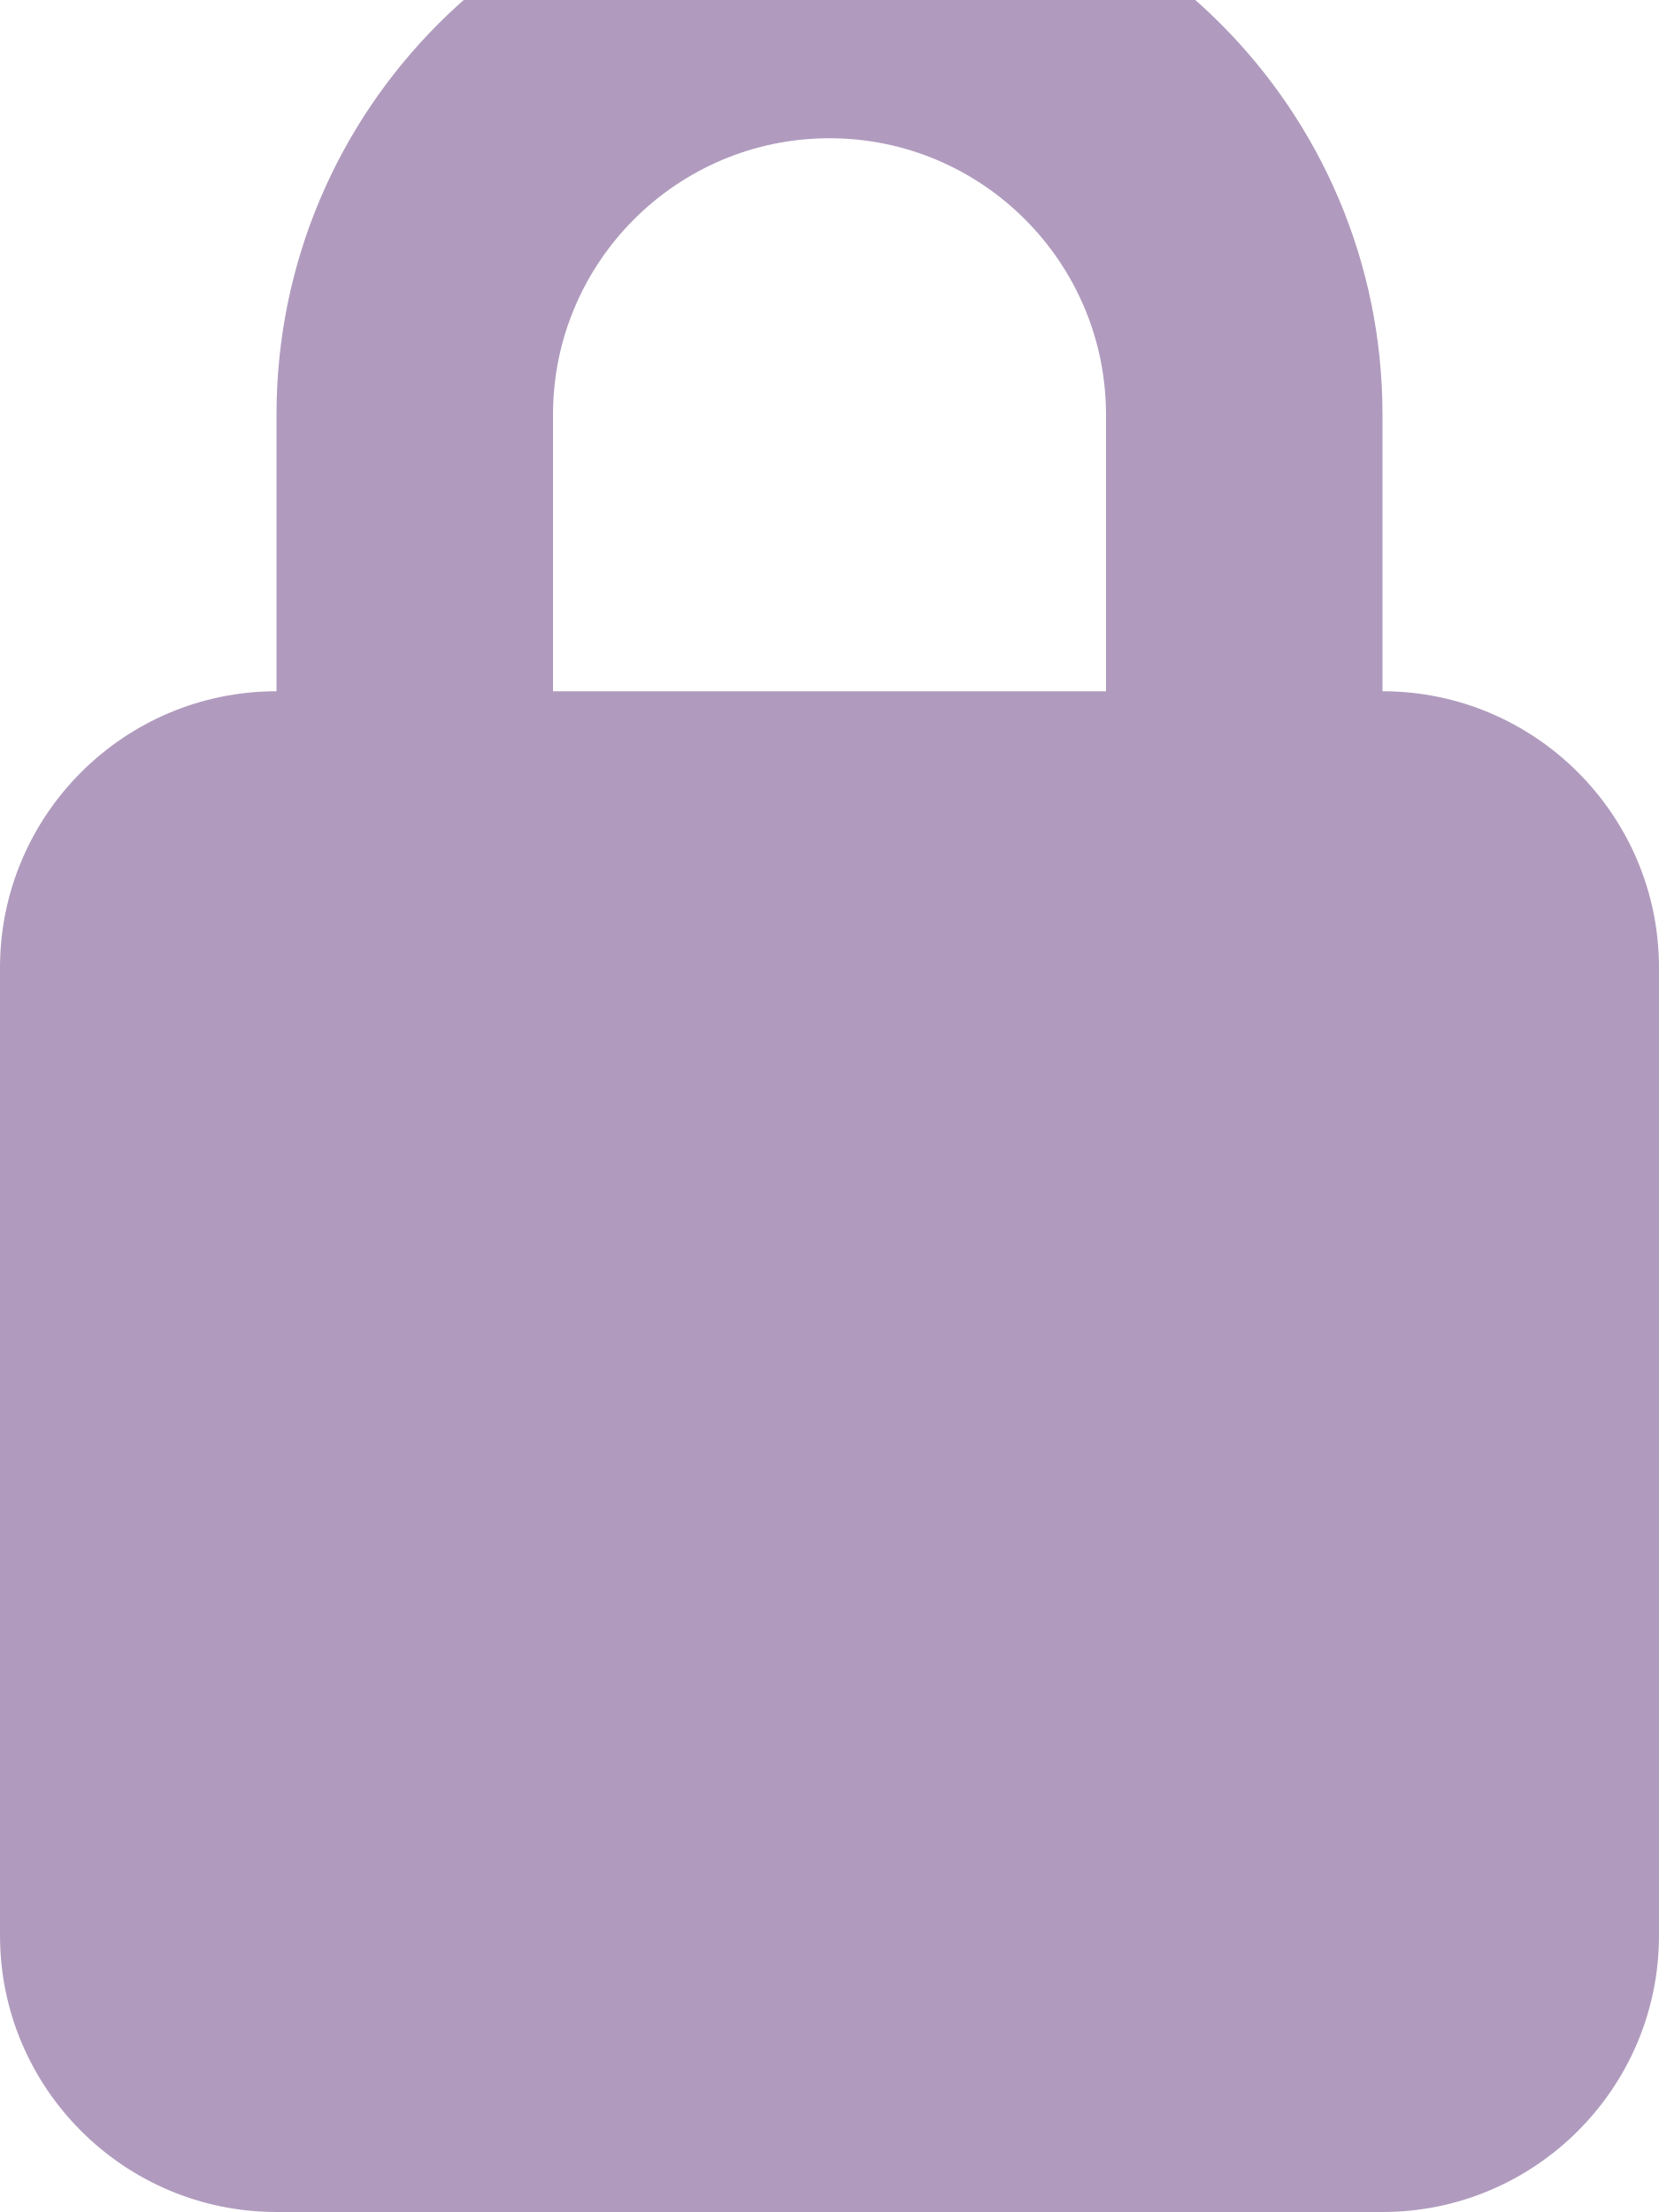
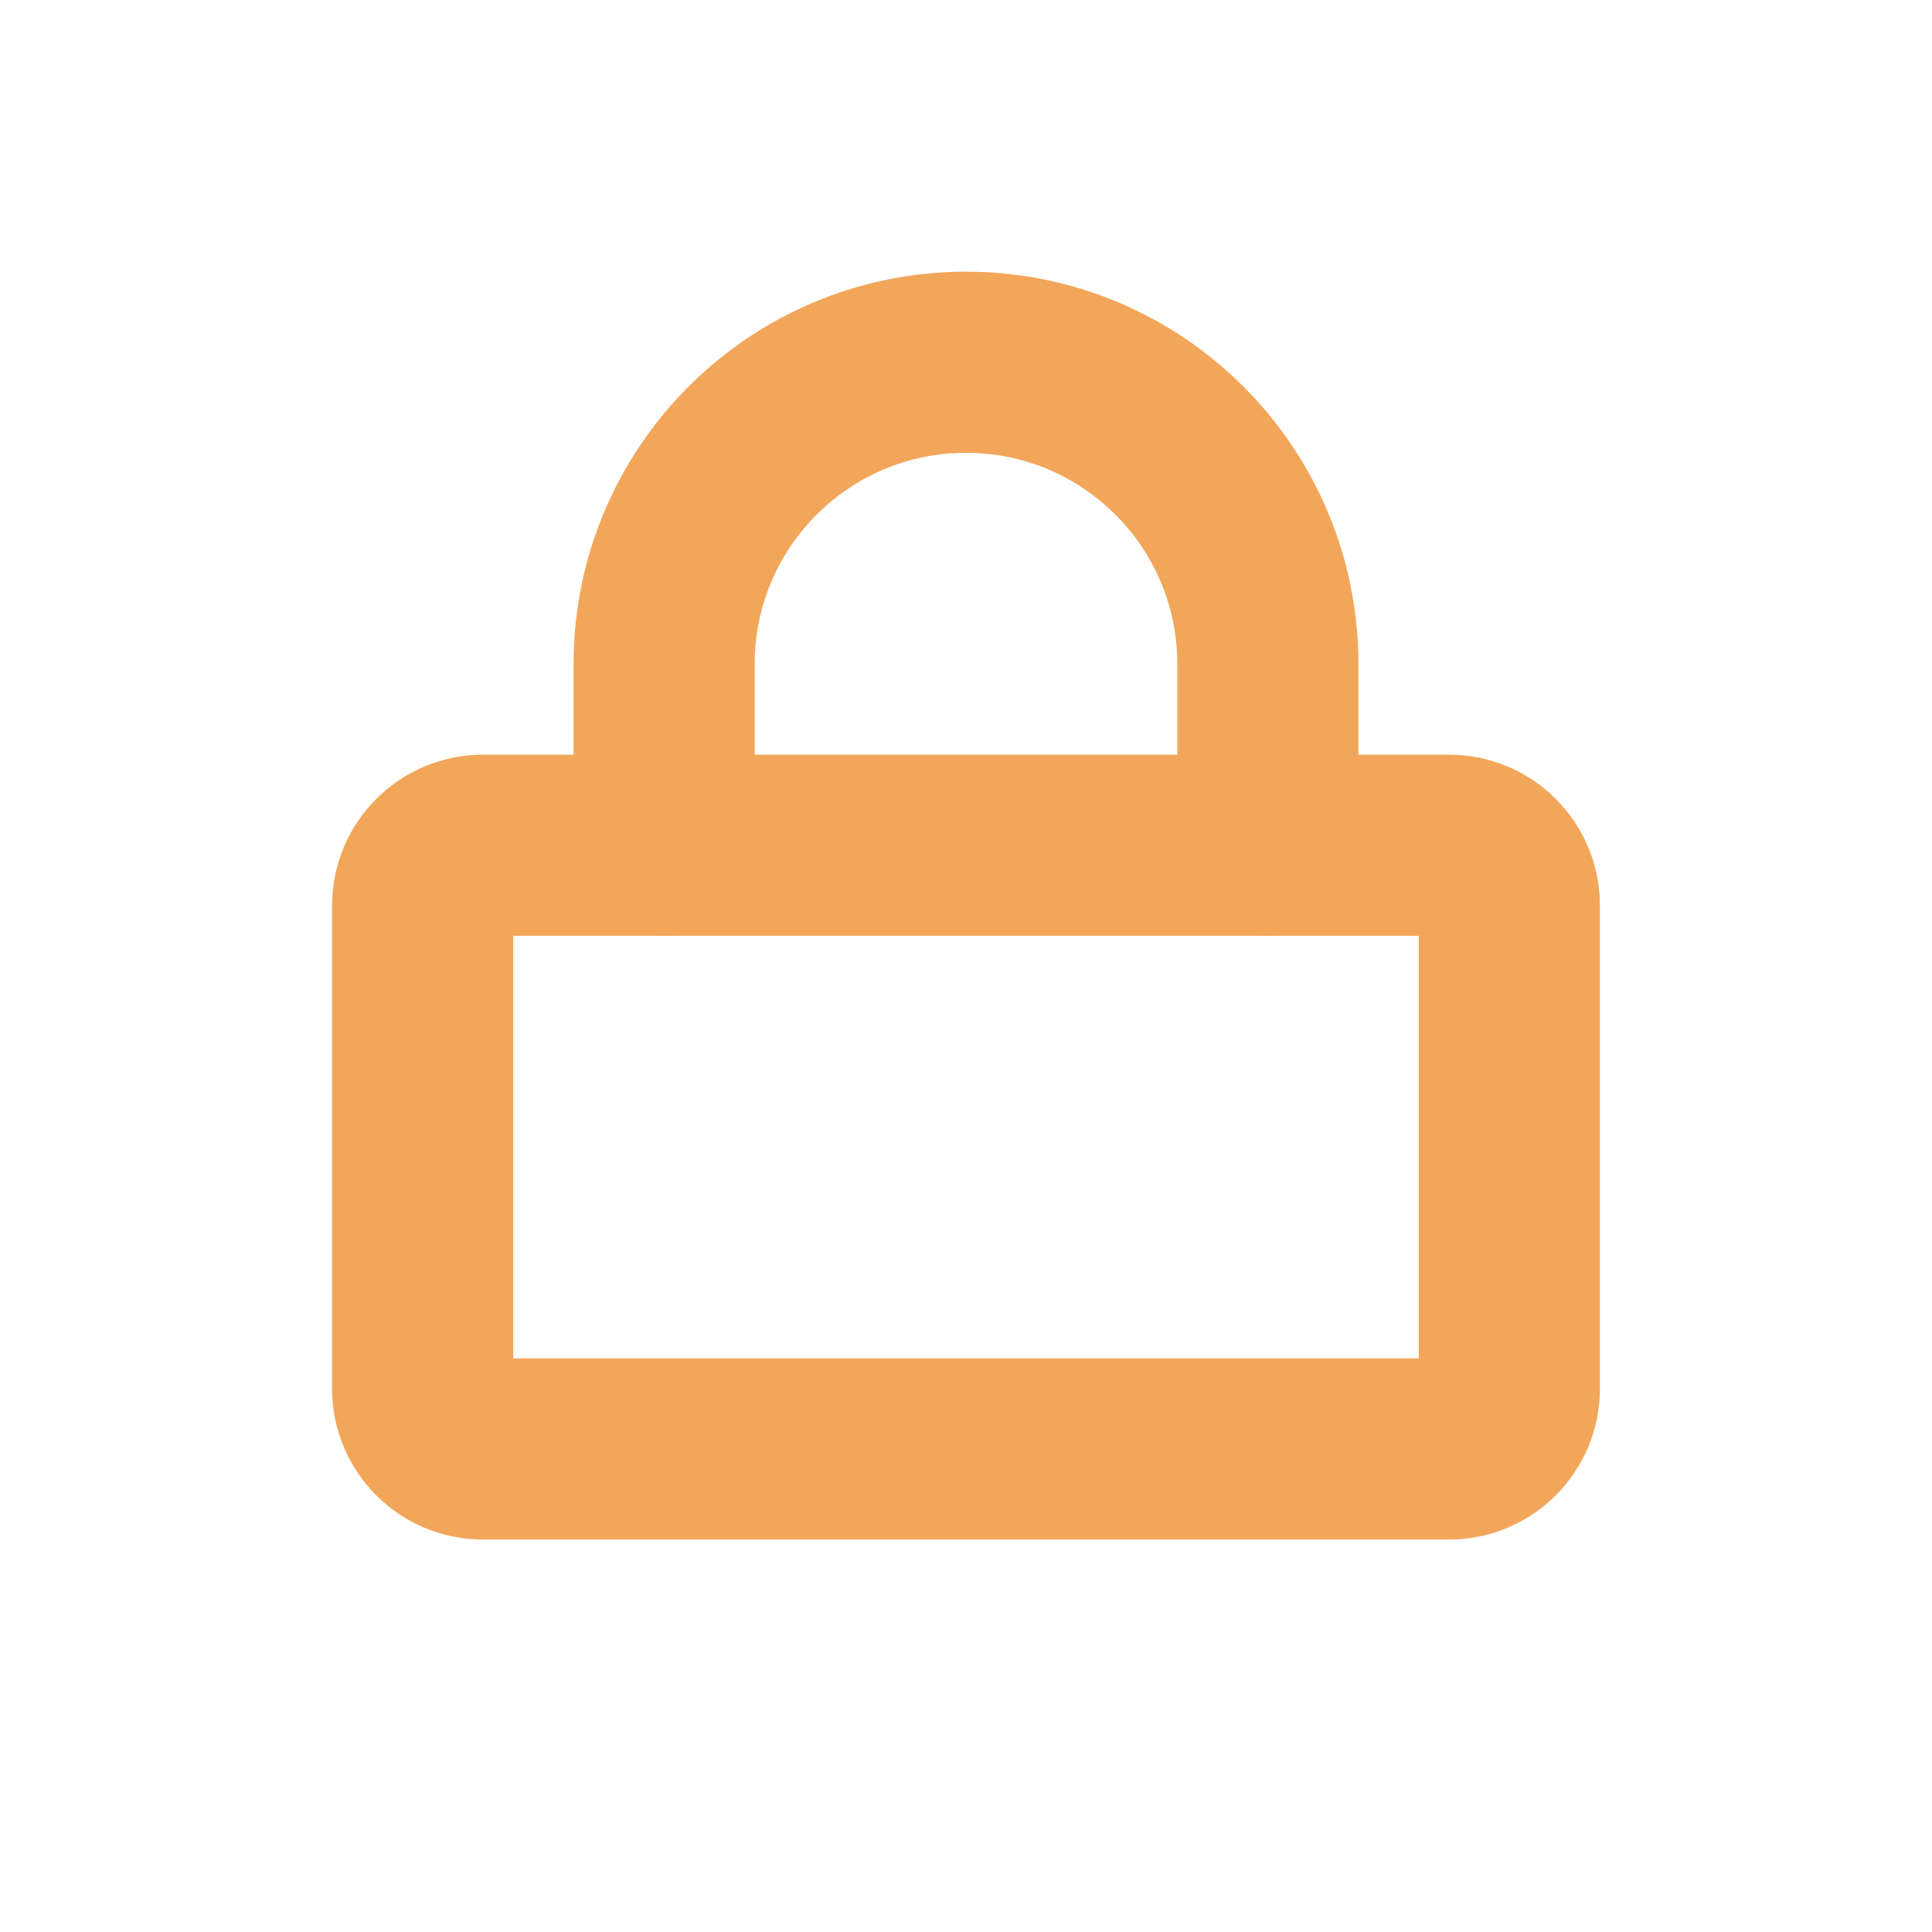
- <svg xmlns="http://www.w3.org/2000/svg" viewBox="0 0 384 512" fill="#b09bbe">
-   <path d="M128 96l0 64 128 0 0-64c0-35.3-28.7-64-64-64s-64 28.7-64 64zM64 160l0-64C64 25.3 121.3-32 192-32S320 25.3 320 96l0 64c35.3 0 64 28.7 64 64l0 224c0 35.3-28.7 64-64 64L64 512c-35.3 0-64-28.7-64-64L0 224c0-35.3 28.7-64 64-64z" />
+ <svg viewBox="-4 -4 32 32" fill="none" stroke="#f2a65a" stroke-width="3" stroke-linecap="round" stroke-linejoin="round">
+   <rect x="3" y="10" width="18" height="10" rx="1" />
+   <path d="M7 10V7a5 5 0 0 1 10 0v3" />
</svg>
